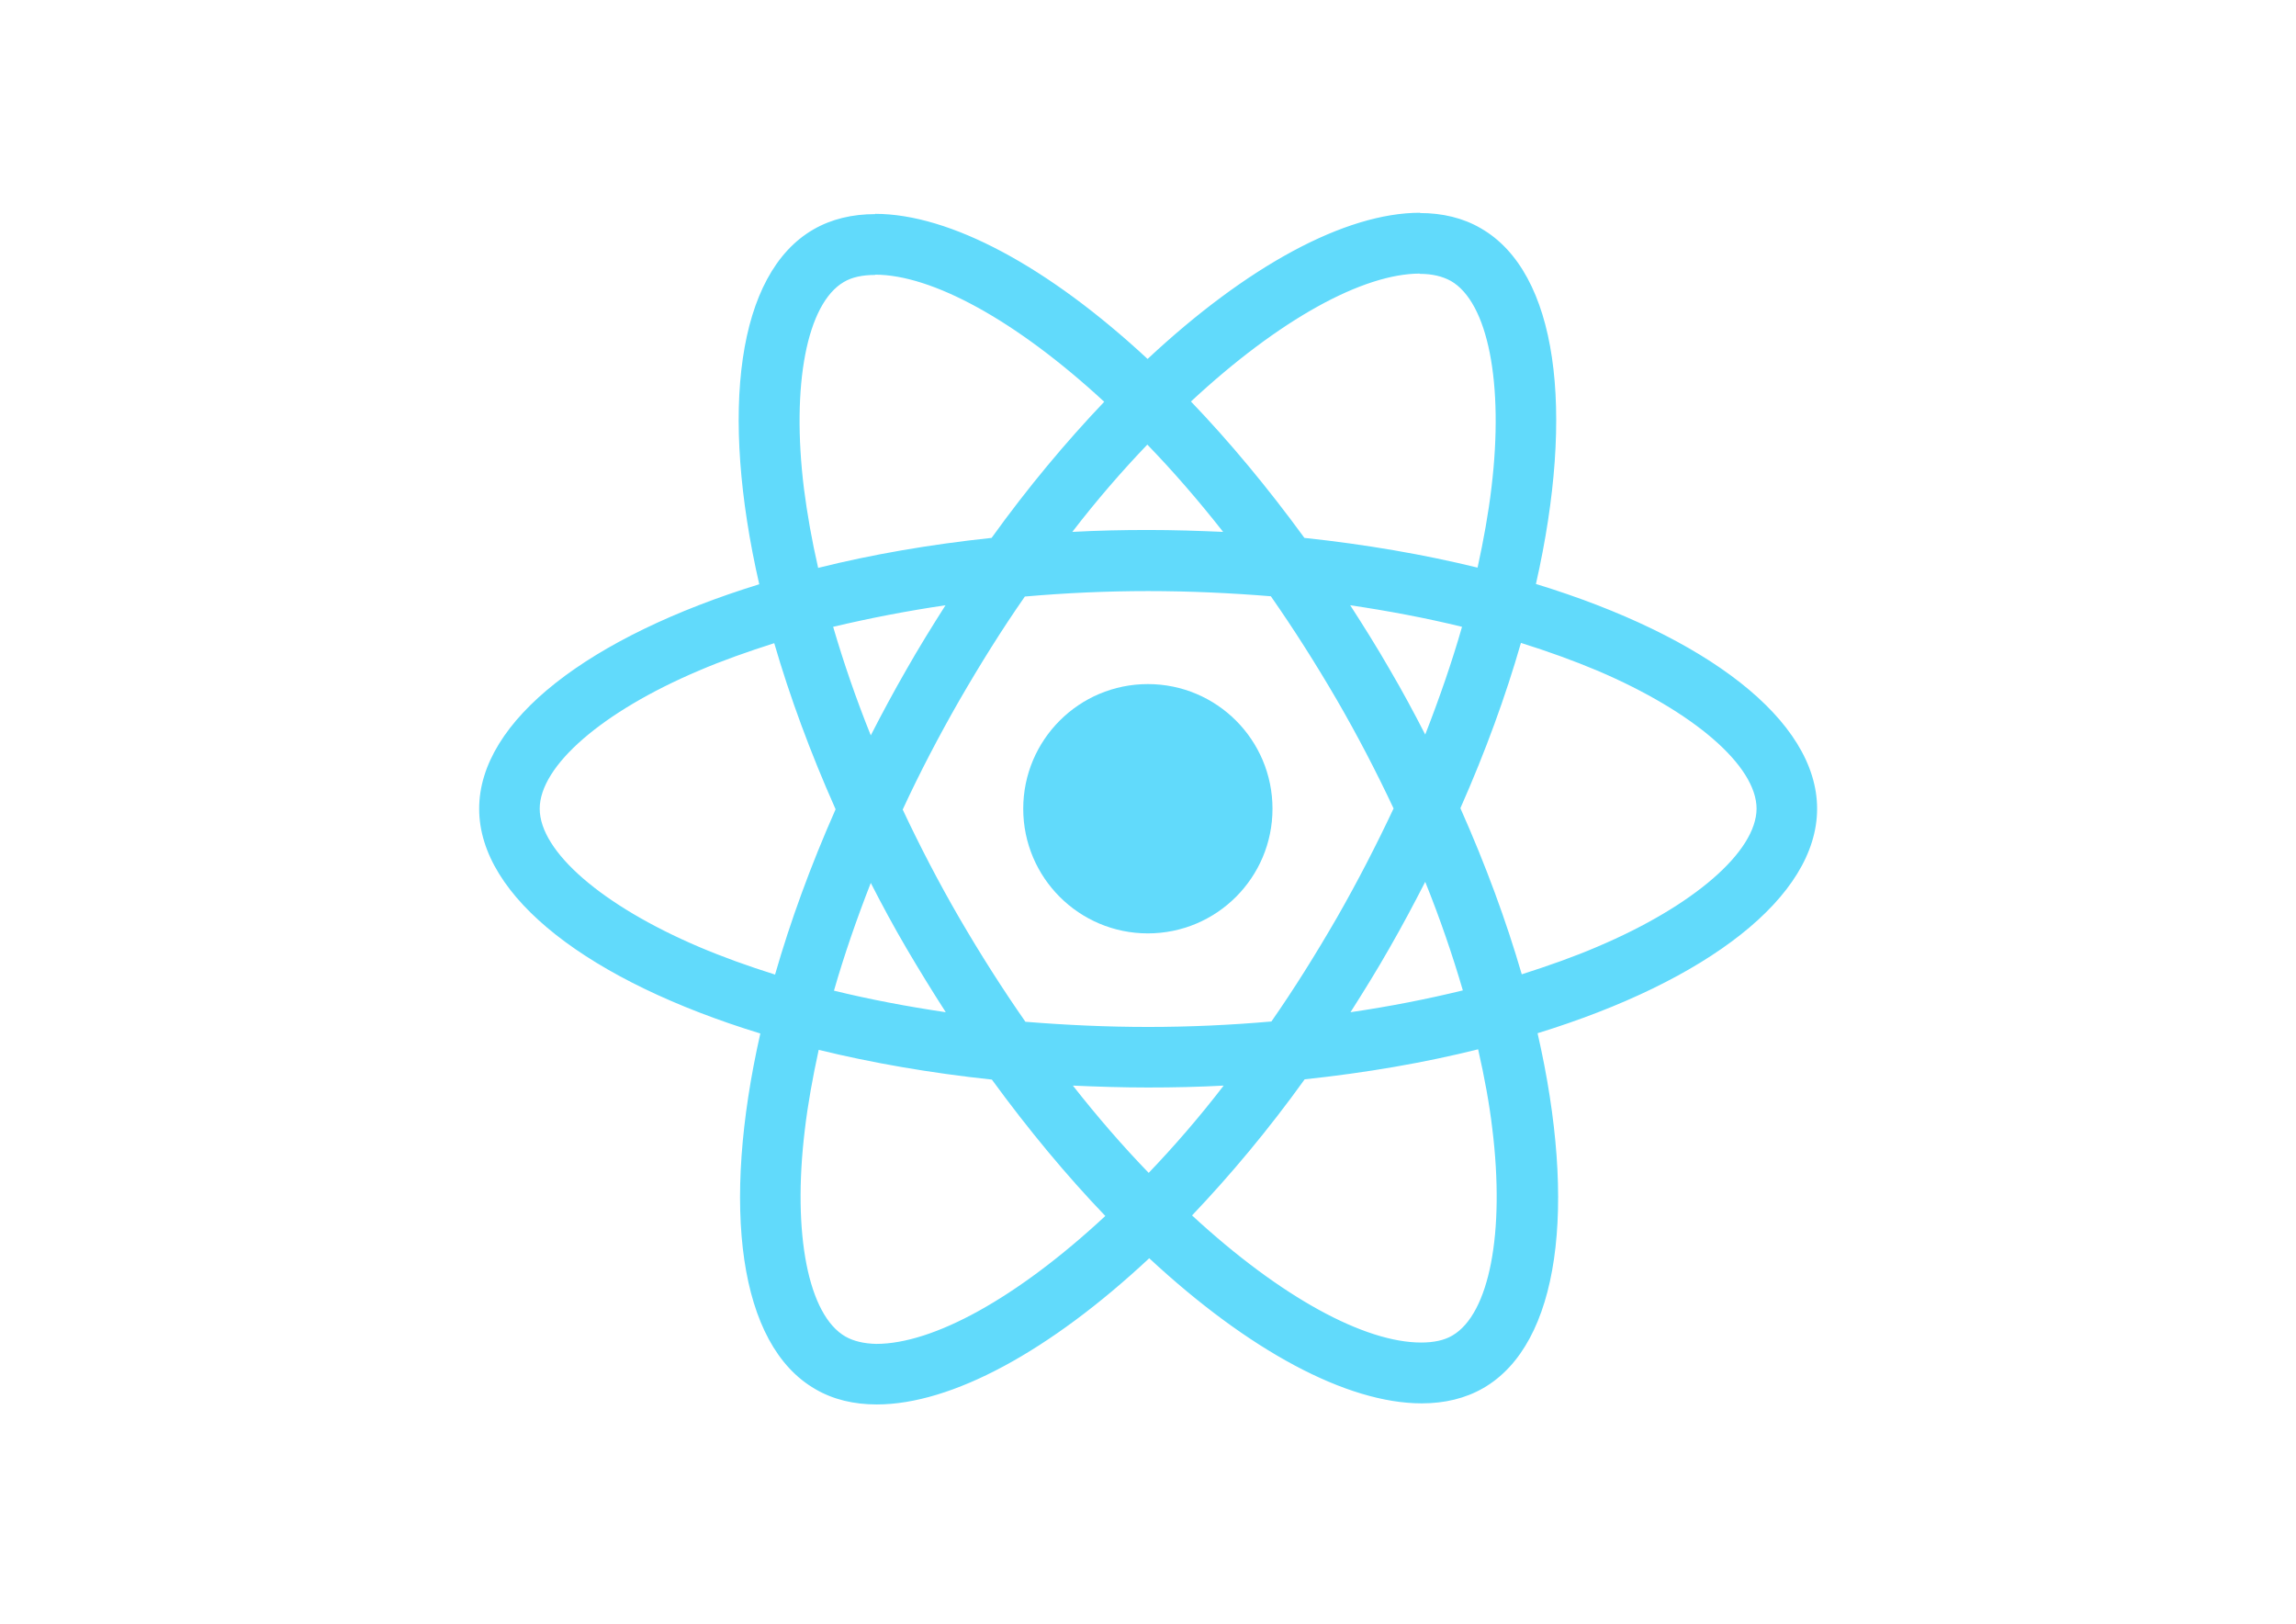
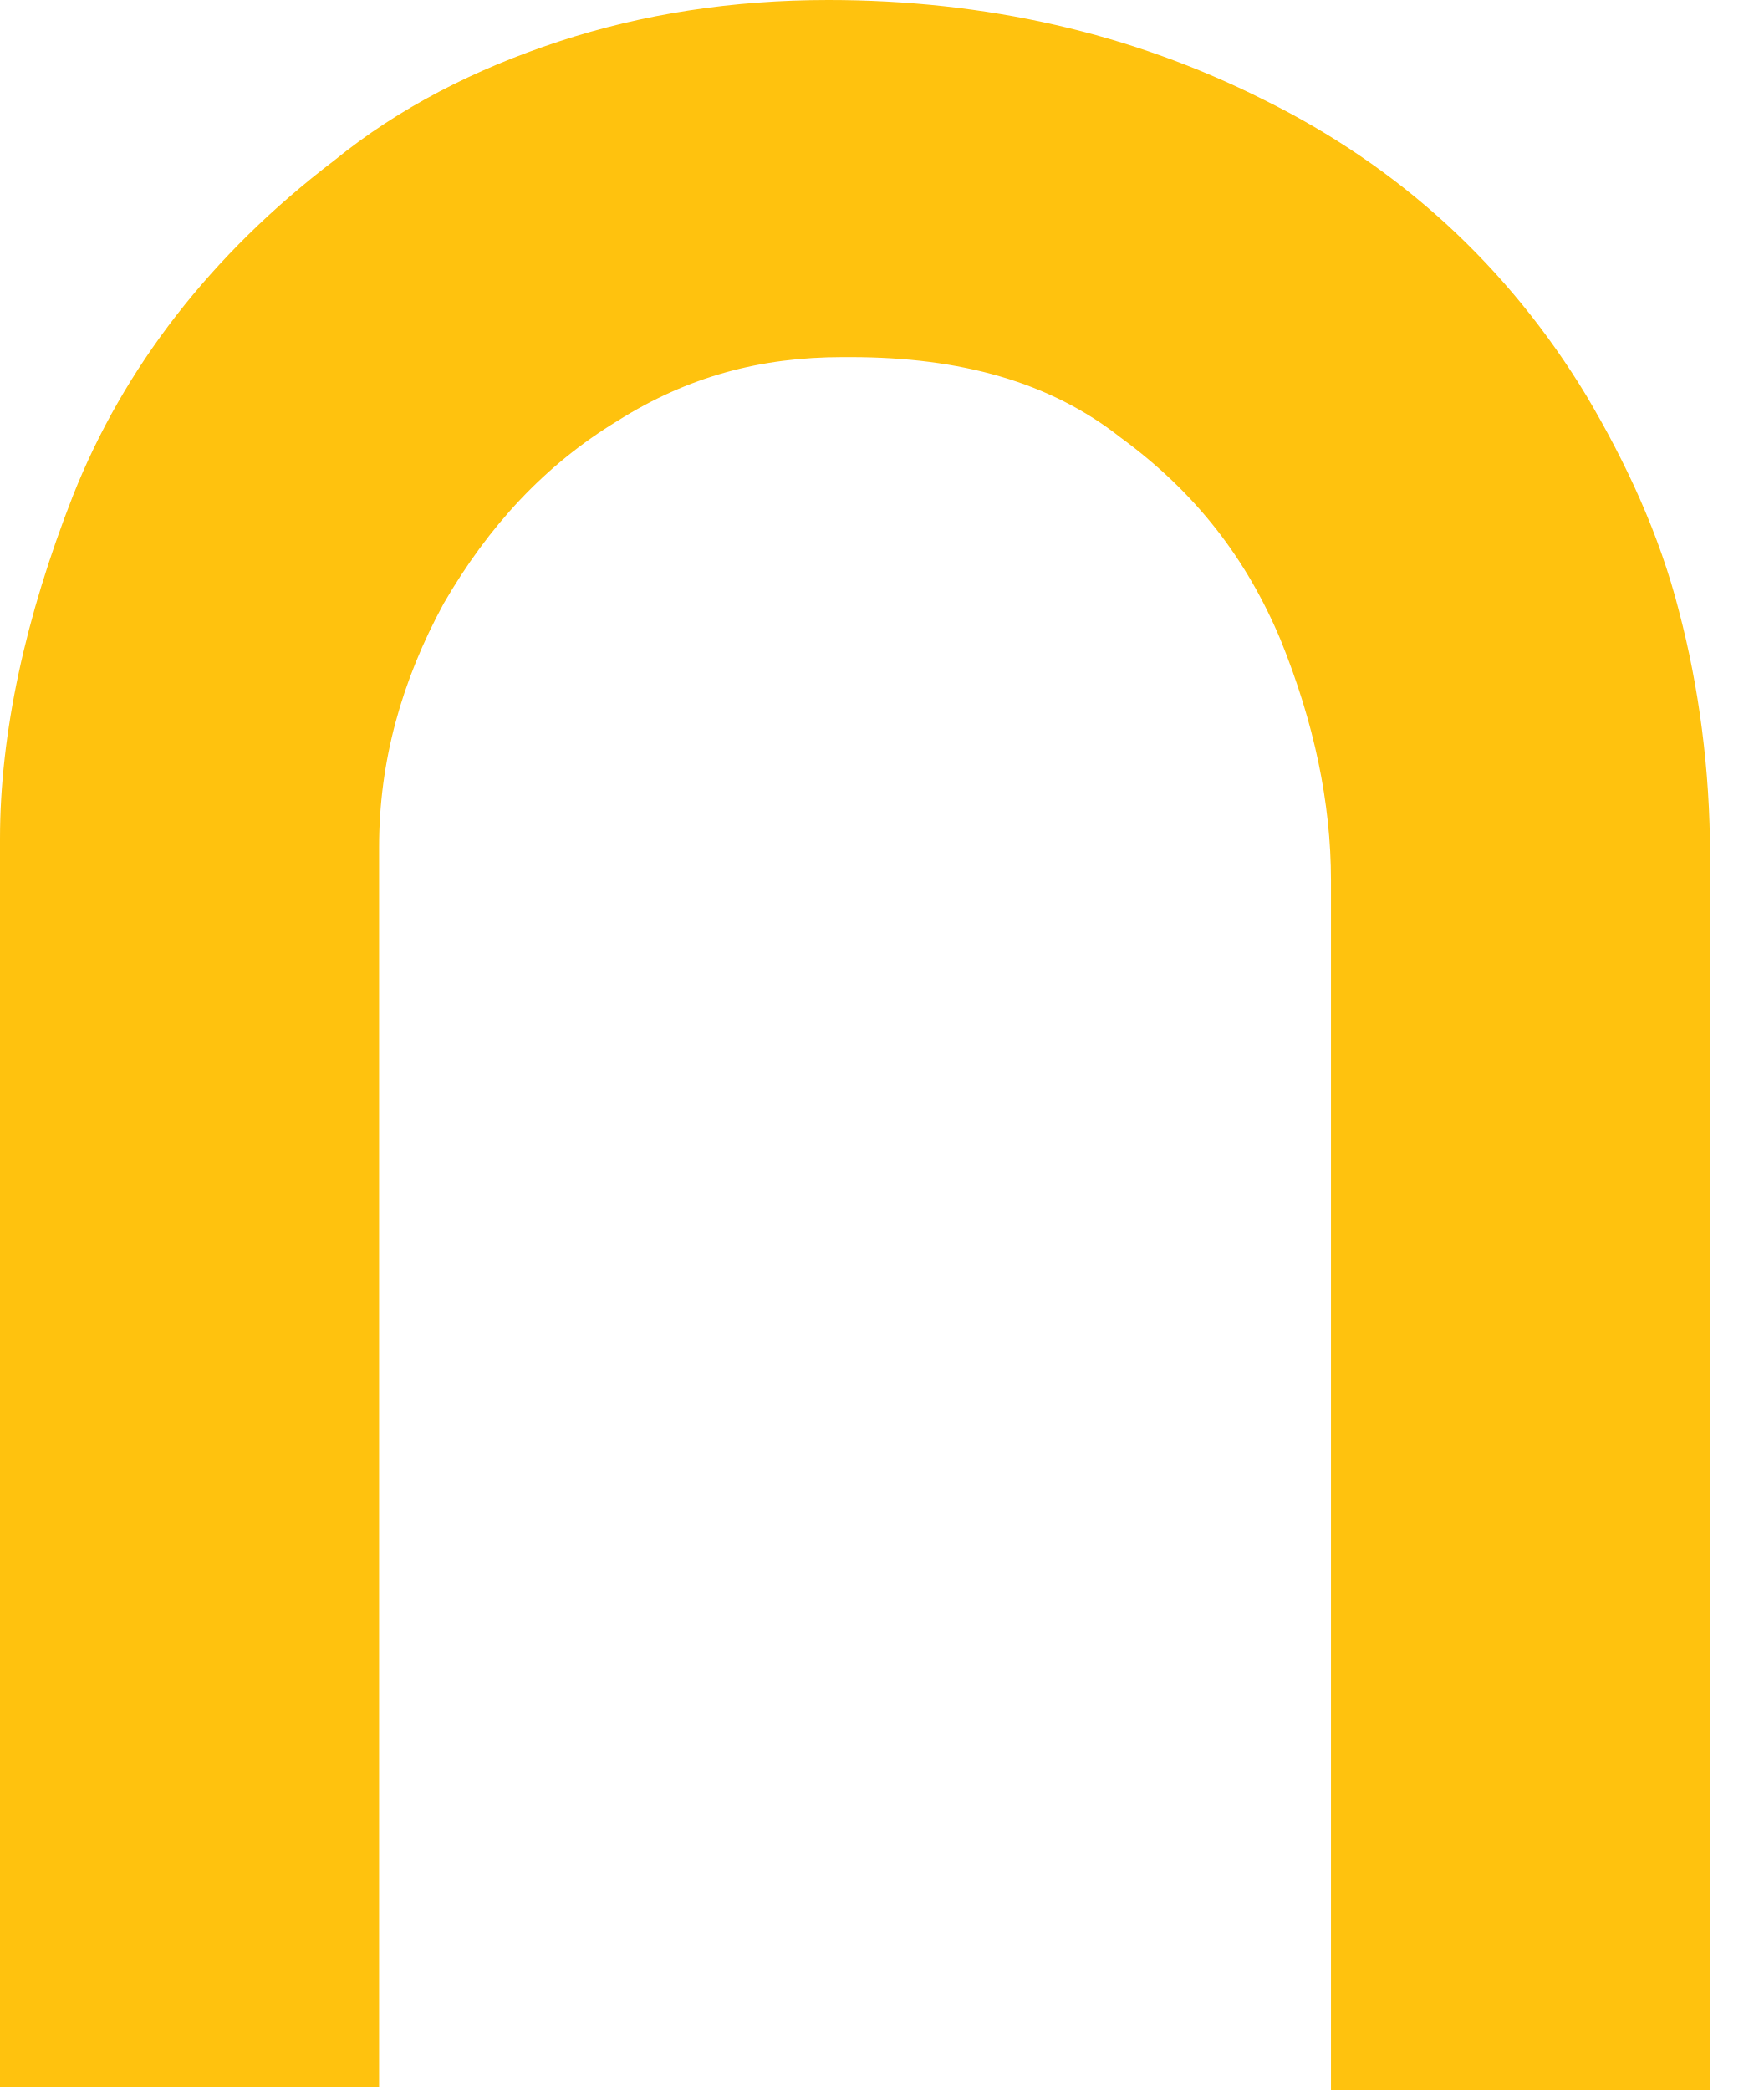
- <svg xmlns="http://www.w3.org/2000/svg" viewBox="0 0 841.9 595.3">
-   <g fill="#61DAFB">
-     <path d="M666.3 296.5c0-32.5-40.7-63.3-103.1-82.4 14.4-63.6 8-114.2-20.2-130.4-6.5-3.8-14.1-5.6-22.4-5.6v22.3c4.6 0 8.3.9 11.4 2.6 13.6 7.8 19.5 37.5 14.9 75.7-1.1 9.4-2.9 19.3-5.1 29.4-19.6-4.8-41-8.5-63.5-10.9-13.5-18.5-27.5-35.3-41.6-50 32.6-30.3 63.2-46.9 84-46.9V78c-27.5 0-63.5 19.6-99.9 53.6-36.4-33.8-72.4-53.2-99.9-53.2v22.3c20.7 0 51.4 16.5 84 46.6-14 14.7-28 31.4-41.3 49.9-22.6 2.4-44 6.1-63.6 11-2.3-10-4-19.7-5.2-29-4.7-38.2 1.1-67.9 14.6-75.8 3-1.8 6.9-2.6 11.5-2.6V78.5c-8.4 0-16 1.8-22.6 5.6-28.1 16.2-34.4 66.7-19.9 130.1-62.2 19.2-102.7 49.9-102.7 82.3 0 32.5 40.7 63.3 103.1 82.4-14.4 63.6-8 114.2 20.2 130.4 6.5 3.8 14.1 5.6 22.5 5.6 27.5 0 63.5-19.6 99.9-53.6 36.4 33.8 72.4 53.2 99.9 53.2 8.4 0 16-1.8 22.6-5.6 28.1-16.2 34.4-66.7 19.9-130.1 62-19.1 102.5-49.9 102.5-82.3zm-130.2-66.7c-3.7 12.9-8.3 26.2-13.5 39.5-4.1-8-8.4-16-13.1-24-4.6-8-9.5-15.8-14.4-23.4 14.2 2.1 27.9 4.7 41 7.9zm-45.8 106.5c-7.8 13.5-15.8 26.3-24.1 38.2-14.9 1.3-30 2-45.2 2-15.1 0-30.2-.7-45-1.9-8.3-11.9-16.4-24.6-24.2-38-7.6-13.1-14.5-26.4-20.8-39.8 6.2-13.4 13.2-26.8 20.7-39.9 7.8-13.5 15.8-26.3 24.1-38.2 14.9-1.3 30-2 45.2-2 15.1 0 30.2.7 45 1.9 8.3 11.9 16.4 24.6 24.2 38 7.6 13.1 14.5 26.4 20.8 39.8-6.3 13.4-13.2 26.8-20.7 39.9zm32.3-13c5.4 13.4 10 26.8 13.8 39.8-13.1 3.2-26.9 5.9-41.2 8 4.9-7.7 9.8-15.6 14.4-23.7 4.6-8 8.9-16.1 13-24.1zM421.2 430c-9.3-9.6-18.6-20.3-27.8-32 9 .4 18.2.7 27.5.7 9.4 0 18.7-.2 27.8-.7-9 11.7-18.3 22.4-27.5 32zm-74.4-58.9c-14.2-2.1-27.9-4.7-41-7.9 3.7-12.9 8.3-26.2 13.5-39.5 4.1 8 8.4 16 13.1 24 4.7 8 9.5 15.8 14.4 23.4zM420.7 163c9.3 9.6 18.6 20.3 27.8 32-9-.4-18.2-.7-27.5-.7-9.4 0-18.7.2-27.8.7 9-11.7 18.3-22.4 27.5-32zm-74 58.9c-4.9 7.7-9.8 15.6-14.4 23.7-4.6 8-8.9 16-13 24-5.4-13.4-10-26.8-13.8-39.8 13.1-3.1 26.9-5.8 41.2-7.9zm-90.5 125.2c-35.4-15.1-58.3-34.9-58.3-50.6 0-15.7 22.9-35.6 58.3-50.6 8.6-3.7 18-7 27.7-10.1 5.7 19.6 13.2 40 22.5 60.9-9.2 20.8-16.6 41.1-22.2 60.6-9.9-3.1-19.3-6.5-28-10.2zM310 490c-13.6-7.8-19.5-37.5-14.9-75.7 1.1-9.4 2.9-19.3 5.1-29.4 19.6 4.8 41 8.5 63.5 10.9 13.5 18.5 27.5 35.3 41.6 50-32.6 30.3-63.2 46.9-84 46.9-4.5-.1-8.3-1-11.3-2.7zm237.2-76.2c4.7 38.2-1.1 67.9-14.6 75.8-3 1.8-6.9 2.6-11.5 2.6-20.7 0-51.4-16.5-84-46.6 14-14.7 28-31.4 41.3-49.9 22.6-2.4 44-6.1 63.6-11 2.3 10.1 4.1 19.8 5.2 29.1zm38.5-66.7c-8.6 3.7-18 7-27.7 10.1-5.7-19.6-13.2-40-22.5-60.9 9.2-20.8 16.6-41.1 22.2-60.6 9.9 3.1 19.3 6.5 28.1 10.2 35.4 15.1 58.3 34.9 58.3 50.6-.1 15.7-23 35.6-58.4 50.6zM320.8 78.4z" />
-     <circle cx="420.9" cy="296.5" r="45.7" />
-     <path d="M520.5 78.1z" />
+ <svg xmlns="http://www.w3.org/2000/svg" xmlns:xlink="http://www.w3.org/1999/xlink" width="27" height="32" viewBox="0 0 27 32" version="1.1">
+   <g id="Canvas" transform="translate(-1270 496)">
+     <g id="Vector">
+       <use xlink:href="#path0_fill" transform="translate(1270 -496)" fill="#FFC20E" />
+     </g>
  </g>
+   <defs>
+     <path id="path0_fill" d="M 24.29 6.061C 23.086 4.069 21.41 2.543 19.346 1.526C 17.326 0.509 15.09 0 12.682 0C 11.221 0 9.845 0.212 8.555 0.636C 7.266 1.06 6.105 1.653 5.116 2.458C 3.224 3.899 1.892 5.637 1.118 7.587C 0.387 9.452 0 11.232 0 12.842L 0 31.958L 5.804 31.958L 5.804 12.97C 5.804 11.656 6.148 10.427 6.793 9.24C 7.481 8.053 8.34 7.121 9.458 6.442C 10.533 5.764 11.651 5.468 12.897 5.468L 13.026 5.468C 14.703 5.468 16.079 5.849 17.154 6.697C 18.314 7.544 19.088 8.562 19.604 9.791C 20.12 11.062 20.378 12.291 20.378 13.478L 20.378 32L 26.182 32L 26.182 13.097C 26.182 11.783 26.01 10.511 25.709 9.367C 25.408 8.18 24.892 7.078 24.29 6.061Z" />
+   </defs>
</svg>
